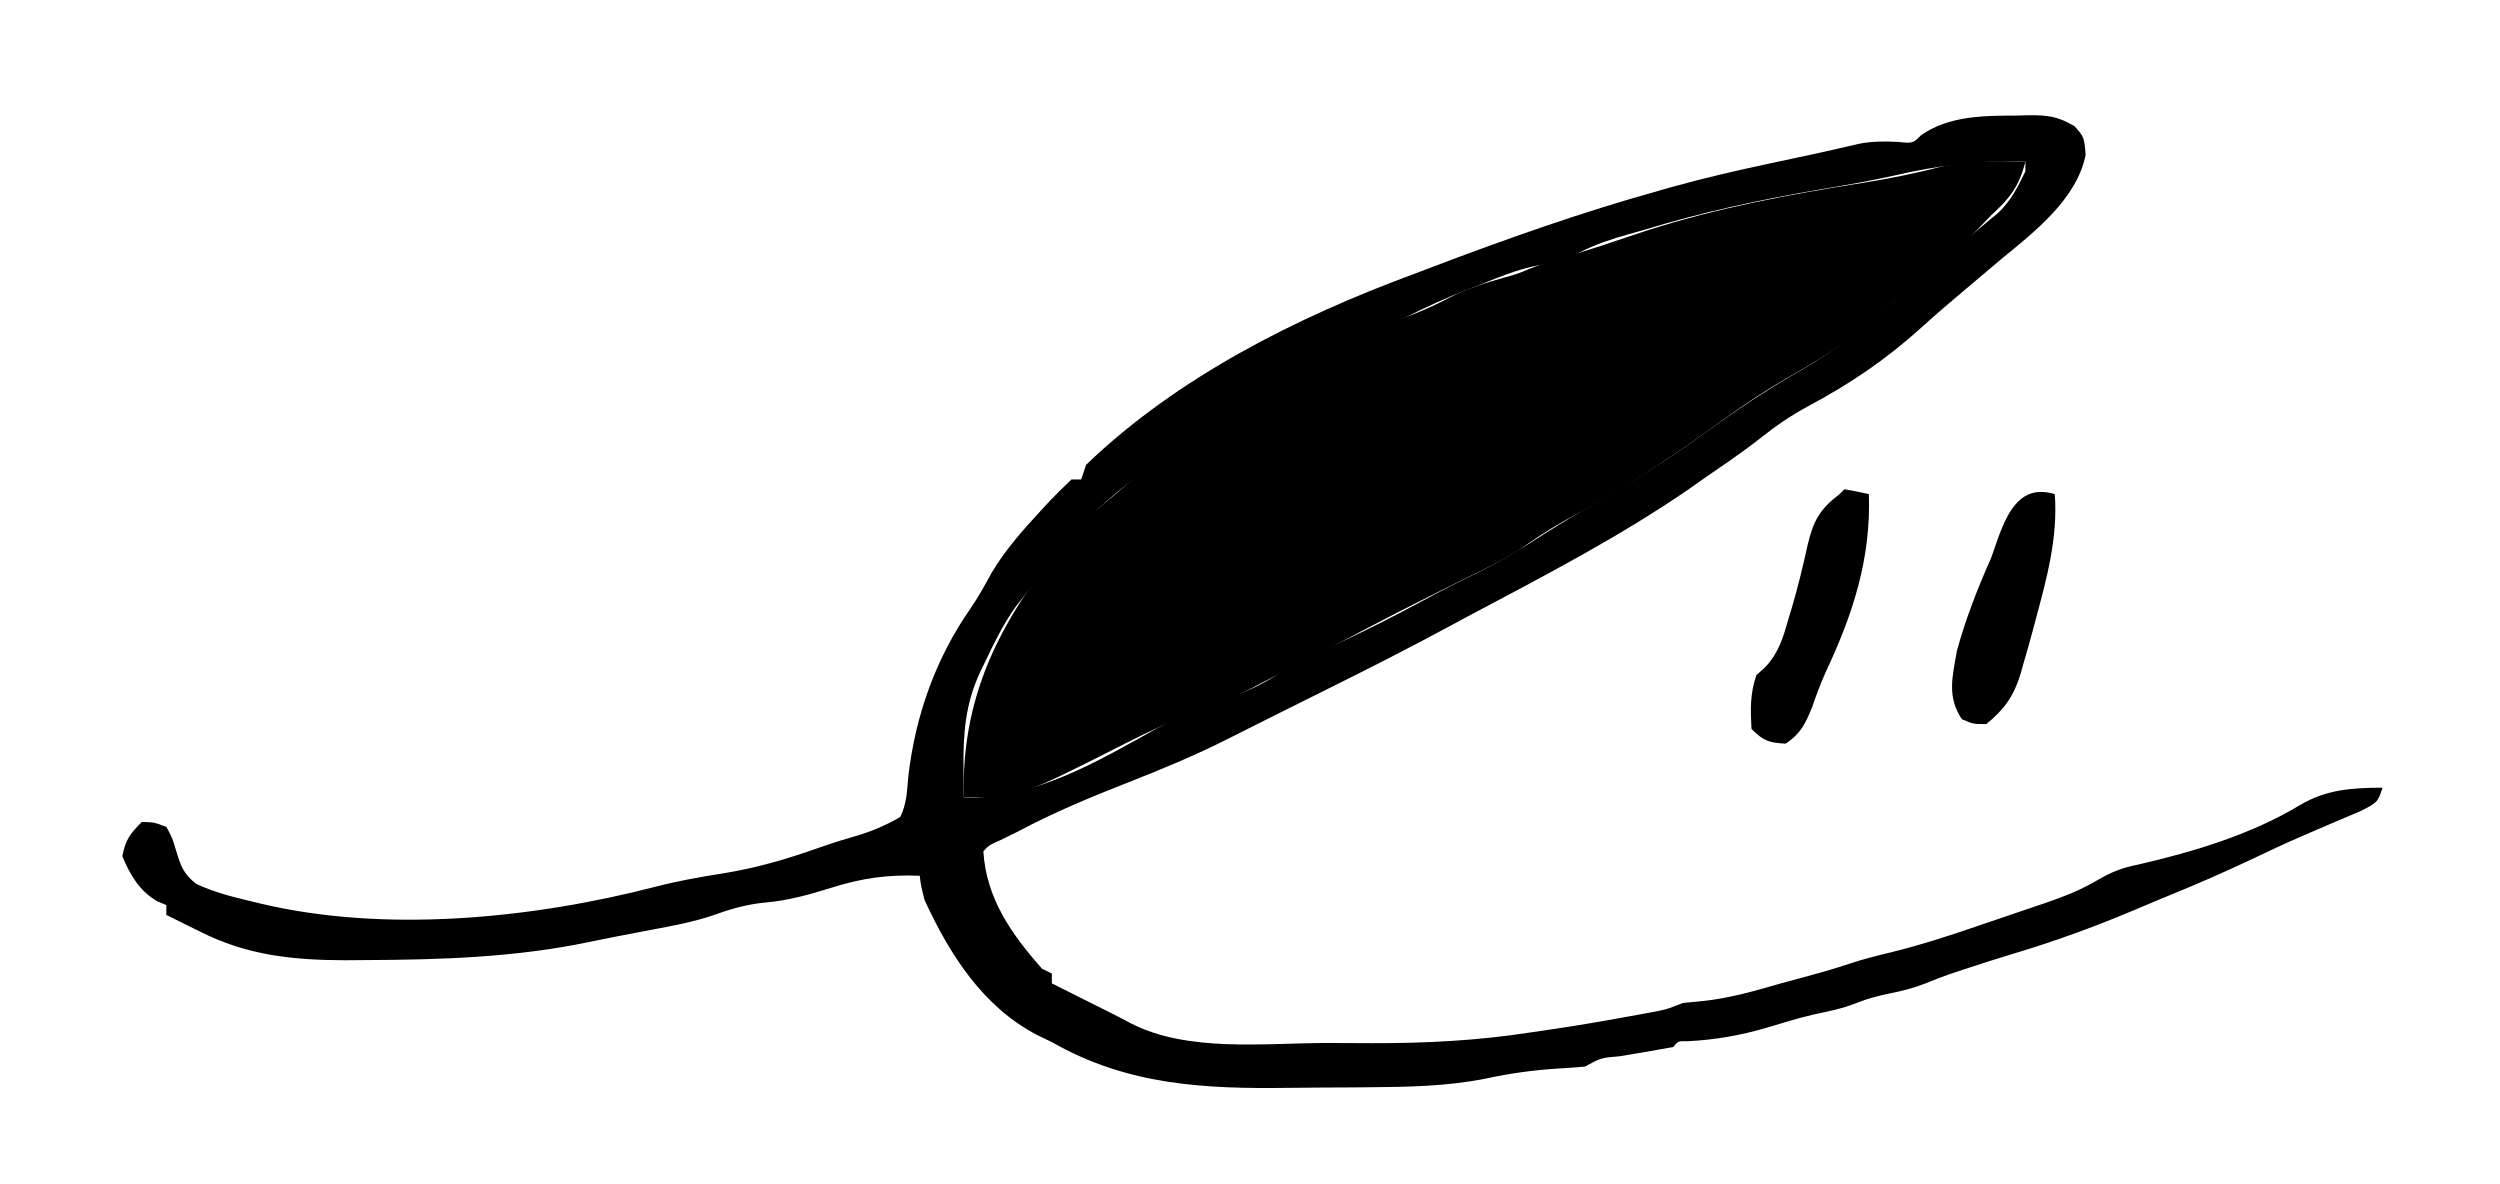
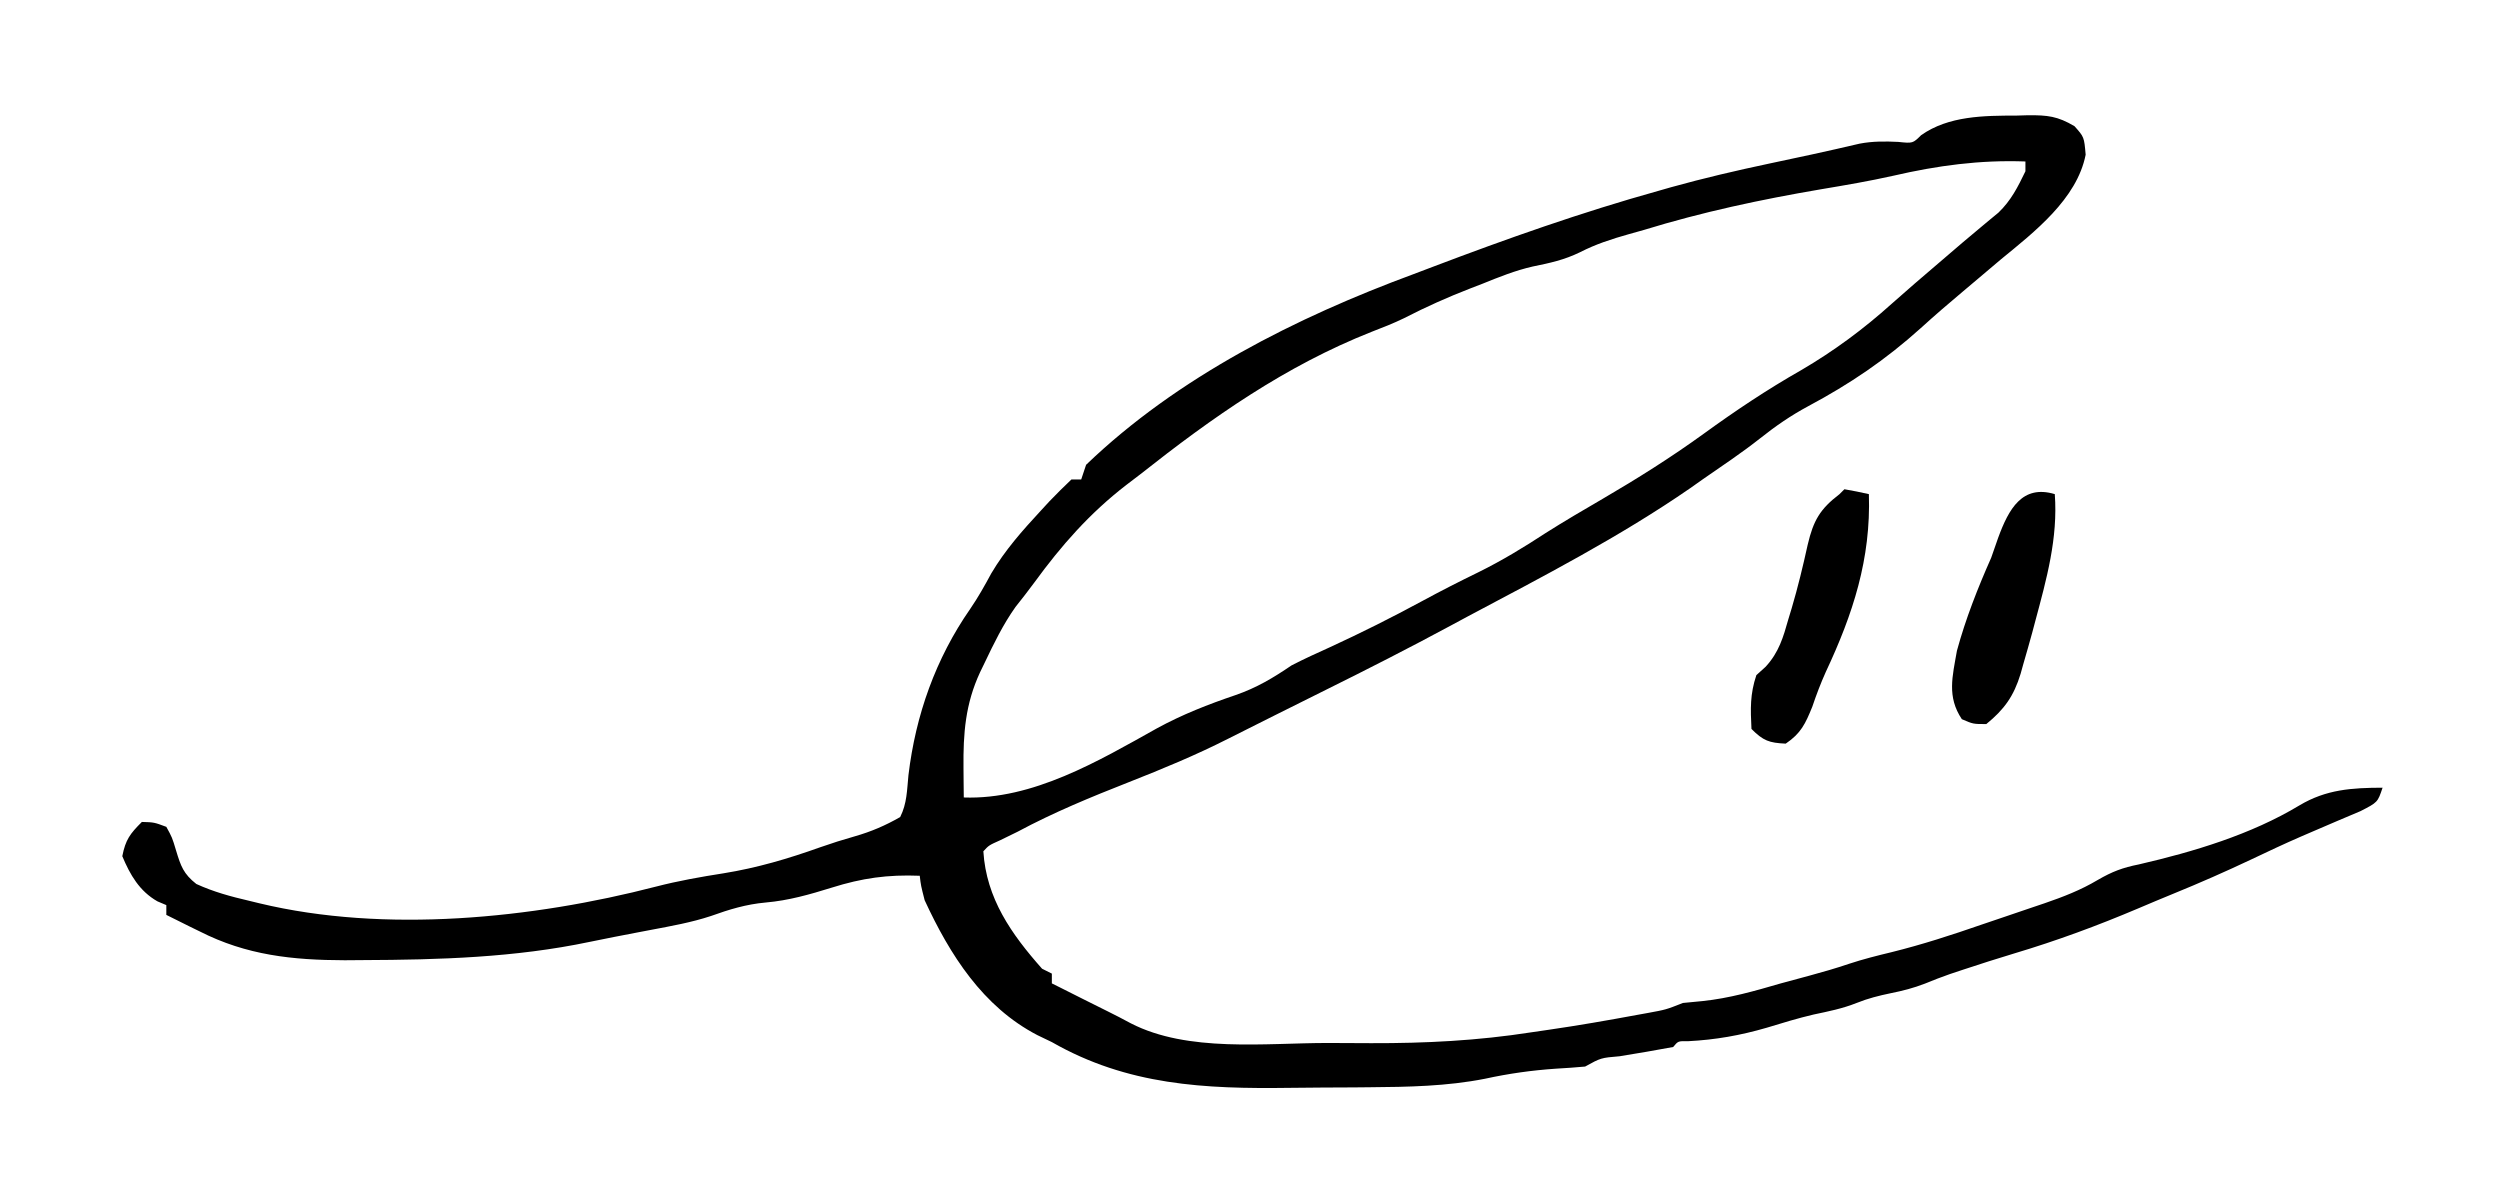
<svg xmlns="http://www.w3.org/2000/svg" version="1.1" viewBox="0 0 511 242" fill="none" style="background:transparent">
-   <path d="M0 0 C-1.3 5.1 -3.14 7.48 -7 11 C-8.21 12.25 -9.42 13.5 -10.62 14.75 C-14.62 18.76 -18.92 22.3 -23.34 25.84 C-25.66 27.73 -27.9 29.68 -30.12 31.69 C-35.82 36.7 -42.11 40.51 -48.69 44.25 C-54.67 47.69 -60.21 51.6 -65.77 55.67 C-68.8 57.86 -71.87 59.95 -75 62 C-75.86 62.56 -76.72 63.13 -77.61 63.71 C-83.08 67.24 -88.63 70.46 -94.37 73.53 C-97.6 75.34 -100.62 77.37 -103.64 79.51 C-106.96 81.61 -110.47 83.28 -114 85 C-115.23 85.61 -116.46 86.22 -117.68 86.82 C-118.29 87.13 -118.9 87.43 -119.53 87.74 C-126.77 91.34 -133.94 95.04 -141.06 98.85 C-145.07 100.99 -149.1 103.07 -153.17 105.09 C-155.02 106.01 -156.86 106.97 -158.69 107.94 C-162.05 109.63 -165.47 110.95 -169 112.25 C-174.16 114.19 -179.04 116.43 -183.94 118.94 C-205.64 129.95 -205.64 129.95 -217 130 C-217.62 107.79 -208.28 91.52 -194 75 C-191.48 72.5 -188.73 70.27 -186 68 C-184.49 66.72 -184.49 66.72 -182.96 65.41 C-168.59 53.42 -152.56 41.77 -135 35 C-133.88 34.57 -132.76 34.13 -131.61 33.69 C-129.39 32.84 -127.16 31.99 -124.93 31.16 C-122.46 30.18 -120.16 29.12 -117.81 27.88 C-114.09 25.92 -110.27 24.79 -106.24 23.65 C-103.93 23.02 -103.93 23.02 -101.5 22 C-98.26 20.7 -94.94 19.77 -91.6 18.78 C-89.28 18.08 -86.98 17.34 -84.69 16.56 C-83.13 16.04 -81.56 15.52 -80 15 C-79.07 14.69 -78.14 14.38 -77.18 14.06 C-62.83 9.46 -48.19 6.73 -33.32 4.39 C-27.79 3.51 -22.42 2.44 -17 1 C-11.35 -0.26 -5.76 -0.09 0 0 Z" fill="currentColor" transform="translate(414,33)" />
  <path d="M0 0 C1.17 -0.04 1.17 -0.04 2.37 -0.07 C6.32 -0.09 8.37 0.11 11.84 2.17 C13.81 4.38 13.81 4.38 14.12 8 C12.33 17.07 3.62 23.8 -3.19 29.38 C-4.68 30.64 -6.18 31.9 -7.67 33.17 C-8.78 34.11 -9.88 35.04 -10.99 35.97 C-13.9 38.41 -16.77 40.88 -19.57 43.43 C-26.79 49.93 -34.06 54.85 -42.62 59.42 C-46.12 61.3 -49.24 63.45 -52.35 65.92 C-56.16 68.93 -60.2 71.62 -64.19 74.38 C-65.01 74.96 -65.83 75.54 -66.68 76.14 C-81.07 86.08 -96.76 94.19 -112.19 102.38 C-113.37 103.01 -114.56 103.65 -115.74 104.29 C-124.13 108.81 -132.6 113.13 -141.14 117.36 C-144.66 119.1 -148.17 120.87 -151.69 122.62 C-153.56 123.56 -155.44 124.5 -157.31 125.44 C-158.61 126.08 -159.9 126.74 -161.19 127.39 C-167.78 130.73 -174.54 133.53 -181.41 136.23 C-189.19 139.29 -196.81 142.42 -204.19 146.38 C-205.36 146.95 -206.54 147.53 -207.75 148.12 C-210.07 149.16 -210.07 149.16 -211.19 150.38 C-210.6 160 -205.47 167.3 -199.19 174.38 C-198.53 174.71 -197.87 175.03 -197.19 175.38 C-197.19 176.03 -197.19 176.69 -197.19 177.38 C-196.62 177.66 -196.06 177.94 -195.48 178.23 C-193.96 178.99 -192.44 179.75 -190.93 180.52 C-189.23 181.38 -187.52 182.23 -185.82 183.07 C-184.21 183.87 -182.61 184.69 -181.03 185.55 C-169.35 191.54 -153.6 189.56 -140.78 189.56 C-137.82 189.56 -134.87 189.58 -131.91 189.6 C-120.82 189.63 -110.15 189.09 -99.19 187.38 C-98.03 187.21 -96.88 187.04 -95.7 186.87 C-89.61 185.99 -83.55 184.93 -77.5 183.81 C-76.8 183.69 -76.11 183.56 -75.39 183.43 C-71.68 182.75 -71.68 182.75 -68.19 181.38 C-66.89 181.25 -65.59 181.13 -64.25 181 C-58.7 180.43 -53.53 178.93 -48.19 177.38 C-46.25 176.85 -44.31 176.33 -42.38 175.81 C-39.63 175.07 -36.94 174.29 -34.25 173.38 C-31.37 172.43 -28.51 171.71 -25.56 171 C-19.3 169.45 -13.27 167.49 -7.19 165.38 C-5.54 164.82 -3.88 164.26 -2.23 163.7 C-0.45 163.09 1.34 162.48 3.12 161.88 C3.97 161.59 4.82 161.31 5.7 161.01 C9.53 159.69 13.1 158.32 16.59 156.24 C19.56 154.52 21.68 153.72 25 153.06 C36.2 150.47 47.92 146.96 57.81 141 C63.28 137.73 68.54 137.4 74.81 137.38 C73.81 140.37 73.81 140.37 70.3 142.17 C68.77 142.83 67.23 143.48 65.69 144.12 C64.04 144.83 62.38 145.54 60.73 146.25 C59.9 146.61 59.08 146.96 58.22 147.33 C54.76 148.83 51.35 150.44 47.94 152.06 C42.69 154.54 37.4 156.87 32.02 159.06 C29.62 160.04 27.24 161.04 24.85 162.06 C16.53 165.59 8.21 168.66 -0.45 171.25 C-3.94 172.3 -7.41 173.41 -10.88 174.56 C-11.79 174.87 -12.7 175.17 -13.64 175.48 C-15.35 176.08 -17.06 176.73 -18.74 177.43 C-21.07 178.33 -23.24 178.89 -25.69 179.38 C-28.17 179.9 -30.33 180.43 -32.69 181.38 C-35.58 182.53 -38.43 183.1 -41.47 183.74 C-44.72 184.5 -47.87 185.47 -51.06 186.44 C-56.48 188.02 -61.55 188.91 -67.18 189.2 C-69.18 189.16 -69.18 189.16 -70.19 190.38 C-73.82 191.07 -77.46 191.67 -81.11 192.27 C-84.97 192.6 -84.97 192.6 -88.19 194.38 C-90.16 194.56 -92.14 194.7 -94.12 194.81 C-99.1 195.15 -103.79 195.81 -108.65 196.87 C-116.44 198.41 -124.37 198.55 -132.29 198.61 C-133.32 198.62 -134.35 198.63 -135.42 198.64 C-137.59 198.65 -139.77 198.66 -141.94 198.67 C-144.14 198.68 -146.33 198.7 -148.52 198.73 C-165.97 198.97 -181.72 198.23 -197.19 189.38 C-198.17 188.9 -199.15 188.43 -200.16 187.95 C-211.31 182.15 -218.04 171.52 -223.19 160.38 C-223.96 157.36 -223.96 157.36 -224.19 155.38 C-230.74 155.12 -235.96 155.85 -242.19 157.81 C-246.7 159.21 -250.97 160.44 -255.69 160.85 C-259.69 161.21 -263.11 162.26 -266.88 163.61 C-270.88 164.93 -274.99 165.66 -279.12 166.44 C-280.37 166.68 -280.37 166.68 -281.64 166.92 C-283.32 167.25 -284.99 167.57 -286.67 167.89 C-288.35 168.21 -290.02 168.55 -291.68 168.9 C-306.89 172.1 -322.44 172.56 -337.94 172.62 C-339.81 172.64 -339.81 172.64 -341.72 172.65 C-352.4 172.62 -361.79 171.63 -371.38 166.75 C-372.04 166.43 -372.71 166.1 -373.39 165.77 C-375 164.98 -376.59 164.18 -378.19 163.38 C-378.19 162.72 -378.19 162.06 -378.19 161.38 C-378.79 161.12 -379.39 160.87 -380.01 160.61 C-383.67 158.53 -385.59 155.21 -387.19 151.38 C-386.52 147.99 -385.61 146.8 -383.19 144.38 C-380.69 144.45 -380.69 144.45 -378.19 145.38 C-377 147.55 -377 147.55 -376.19 150.25 C-375.23 153.42 -374.68 154.99 -372.06 157.06 C-368.55 158.67 -365 159.63 -361.25 160.5 C-360.56 160.67 -359.87 160.84 -359.16 161.01 C-333.56 167.17 -303.36 164.14 -278.12 157.6 C-273.55 156.42 -268.97 155.61 -264.31 154.88 C-257.44 153.77 -251.1 151.9 -244.55 149.56 C-242.22 148.74 -239.85 147.99 -237.47 147.32 C-234.09 146.35 -231.23 145.12 -228.19 143.38 C-226.79 140.58 -226.81 137.93 -226.5 134.81 C-225.03 122.53 -220.95 111.02 -213.88 100.84 C-212.26 98.48 -210.92 96.08 -209.56 93.56 C-206.73 88.78 -203.19 84.81 -199.44 80.75 C-198.86 80.12 -198.28 79.49 -197.68 78.84 C-196.23 77.31 -194.71 75.84 -193.19 74.38 C-192.53 74.38 -191.87 74.38 -191.19 74.38 C-190.86 73.39 -190.53 72.39 -190.19 71.38 C-171.55 53.47 -147.18 41.23 -123.19 32.38 C-121.93 31.9 -120.67 31.42 -119.42 30.95 C-104.17 25.16 -88.9 19.76 -73.19 15.38 C-72.35 15.14 -71.51 14.9 -70.64 14.65 C-63.99 12.8 -57.31 11.24 -50.56 9.81 C-48.61 9.39 -46.66 8.98 -44.71 8.56 C-43.78 8.36 -42.85 8.16 -41.9 7.96 C-38.62 7.25 -35.35 6.5 -32.09 5.74 C-29.43 5.23 -26.88 5.25 -24.19 5.38 C-21.21 5.69 -21.21 5.69 -19.5 4 C-13.87 0.04 -6.66 0.01 0 0 Z M-25.21 12.3 C-30.12 13.4 -35.06 14.24 -40.02 15.07 C-52.33 17.17 -64.25 19.71 -76.19 23.38 C-77.21 23.66 -78.23 23.95 -79.29 24.25 C-82.83 25.25 -85.96 26.26 -89.25 27.94 C-92.47 29.51 -95.41 30.14 -98.9 30.85 C-102.48 31.67 -105.79 33 -109.19 34.38 C-109.99 34.69 -110.8 35 -111.63 35.32 C-116.27 37.12 -120.72 39.1 -125.15 41.39 C-127.33 42.45 -129.54 43.32 -131.81 44.19 C-149.46 51.17 -164.39 61.68 -179.19 73.38 C-180.11 74.08 -181.03 74.78 -181.97 75.5 C-189.47 81.29 -195.23 87.84 -200.79 95.47 C-202.03 97.16 -203.32 98.8 -204.62 100.44 C-207.16 104.02 -209.05 107.92 -210.94 111.88 C-211.24 112.5 -211.55 113.13 -211.86 113.78 C-214.87 120.26 -215.32 126.26 -215.25 133.31 C-215.24 134.46 -215.23 135.6 -215.22 136.78 C-215.21 137.63 -215.2 138.49 -215.19 139.38 C-201.09 139.88 -187.67 131.93 -175.7 125.24 C-170.54 122.42 -165.21 120.34 -159.64 118.45 C-155.31 116.95 -151.96 114.94 -148.19 112.38 C-145.58 111.03 -142.92 109.83 -140.25 108.62 C-133.89 105.69 -127.67 102.58 -121.51 99.24 C-117.69 97.17 -113.84 95.21 -109.94 93.31 C-105.17 90.95 -100.75 88.27 -96.31 85.36 C-92.45 82.91 -88.51 80.61 -84.56 78.31 C-77.47 74.17 -70.62 69.86 -63.96 65.04 C-57.47 60.33 -50.98 55.99 -44 52.02 C-37.34 48.12 -31.25 43.62 -25.52 38.46 C-22.43 35.7 -19.28 33.01 -16.12 30.31 C-14.4 28.83 -12.67 27.35 -10.94 25.87 C-9.73 24.84 -8.51 23.81 -7.28 22.8 C-6.35 22.03 -6.35 22.03 -5.41 21.24 C-4.85 20.78 -4.29 20.32 -3.71 19.84 C-1.12 17.35 0.26 14.6 1.81 11.38 C1.81 10.72 1.81 10.05 1.81 9.38 C-7.51 9.04 -16.15 10.21 -25.21 12.3 Z" fill="currentColor" transform="translate(412.1875,23.625)" />
  <path d="M0 0 C1.68 0.29 3.34 0.62 5 1 C5.43 14.23 1.76 25.48 -3.81 37.35 C-4.86 39.69 -5.74 42.01 -6.56 44.44 C-7.98 47.94 -8.88 49.89 -12 52 C-15.39 51.84 -16.58 51.42 -19 49 C-19.2 44.86 -19.31 41.92 -18 38 C-17.37 37.43 -16.74 36.87 -16.1 36.28 C-13.39 33.34 -12.5 30.26 -11.44 26.5 C-11.22 25.79 -11.01 25.09 -10.79 24.36 C-9.51 20.04 -8.47 15.71 -7.5 11.31 C-6.34 6.4 -5 4.05 -1 1 C-0.67 0.67 -0.34 0.34 0 0 Z" fill="currentColor" transform="translate(377,100)" />
  <path d="M0 0 C0.66 9.02 -1.68 17.36 -4 26 C-4.2 26.74 -4.4 27.49 -4.6 28.26 C-5.19 30.43 -5.81 32.59 -6.44 34.75 C-6.62 35.4 -6.8 36.06 -6.99 36.73 C-8.38 41.29 -10.32 44 -14 47 C-16.69 47 -16.69 47 -19 46 C-22.07 41.4 -20.93 37.3 -20 32 C-18.21 25.44 -15.75 19.21 -13 13 C-12.52 11.63 -12.04 10.25 -11.56 8.88 C-9.41 3.03 -6.65 -2 0 0 Z" fill="currentColor" transform="translate(420,101)" />
</svg>
